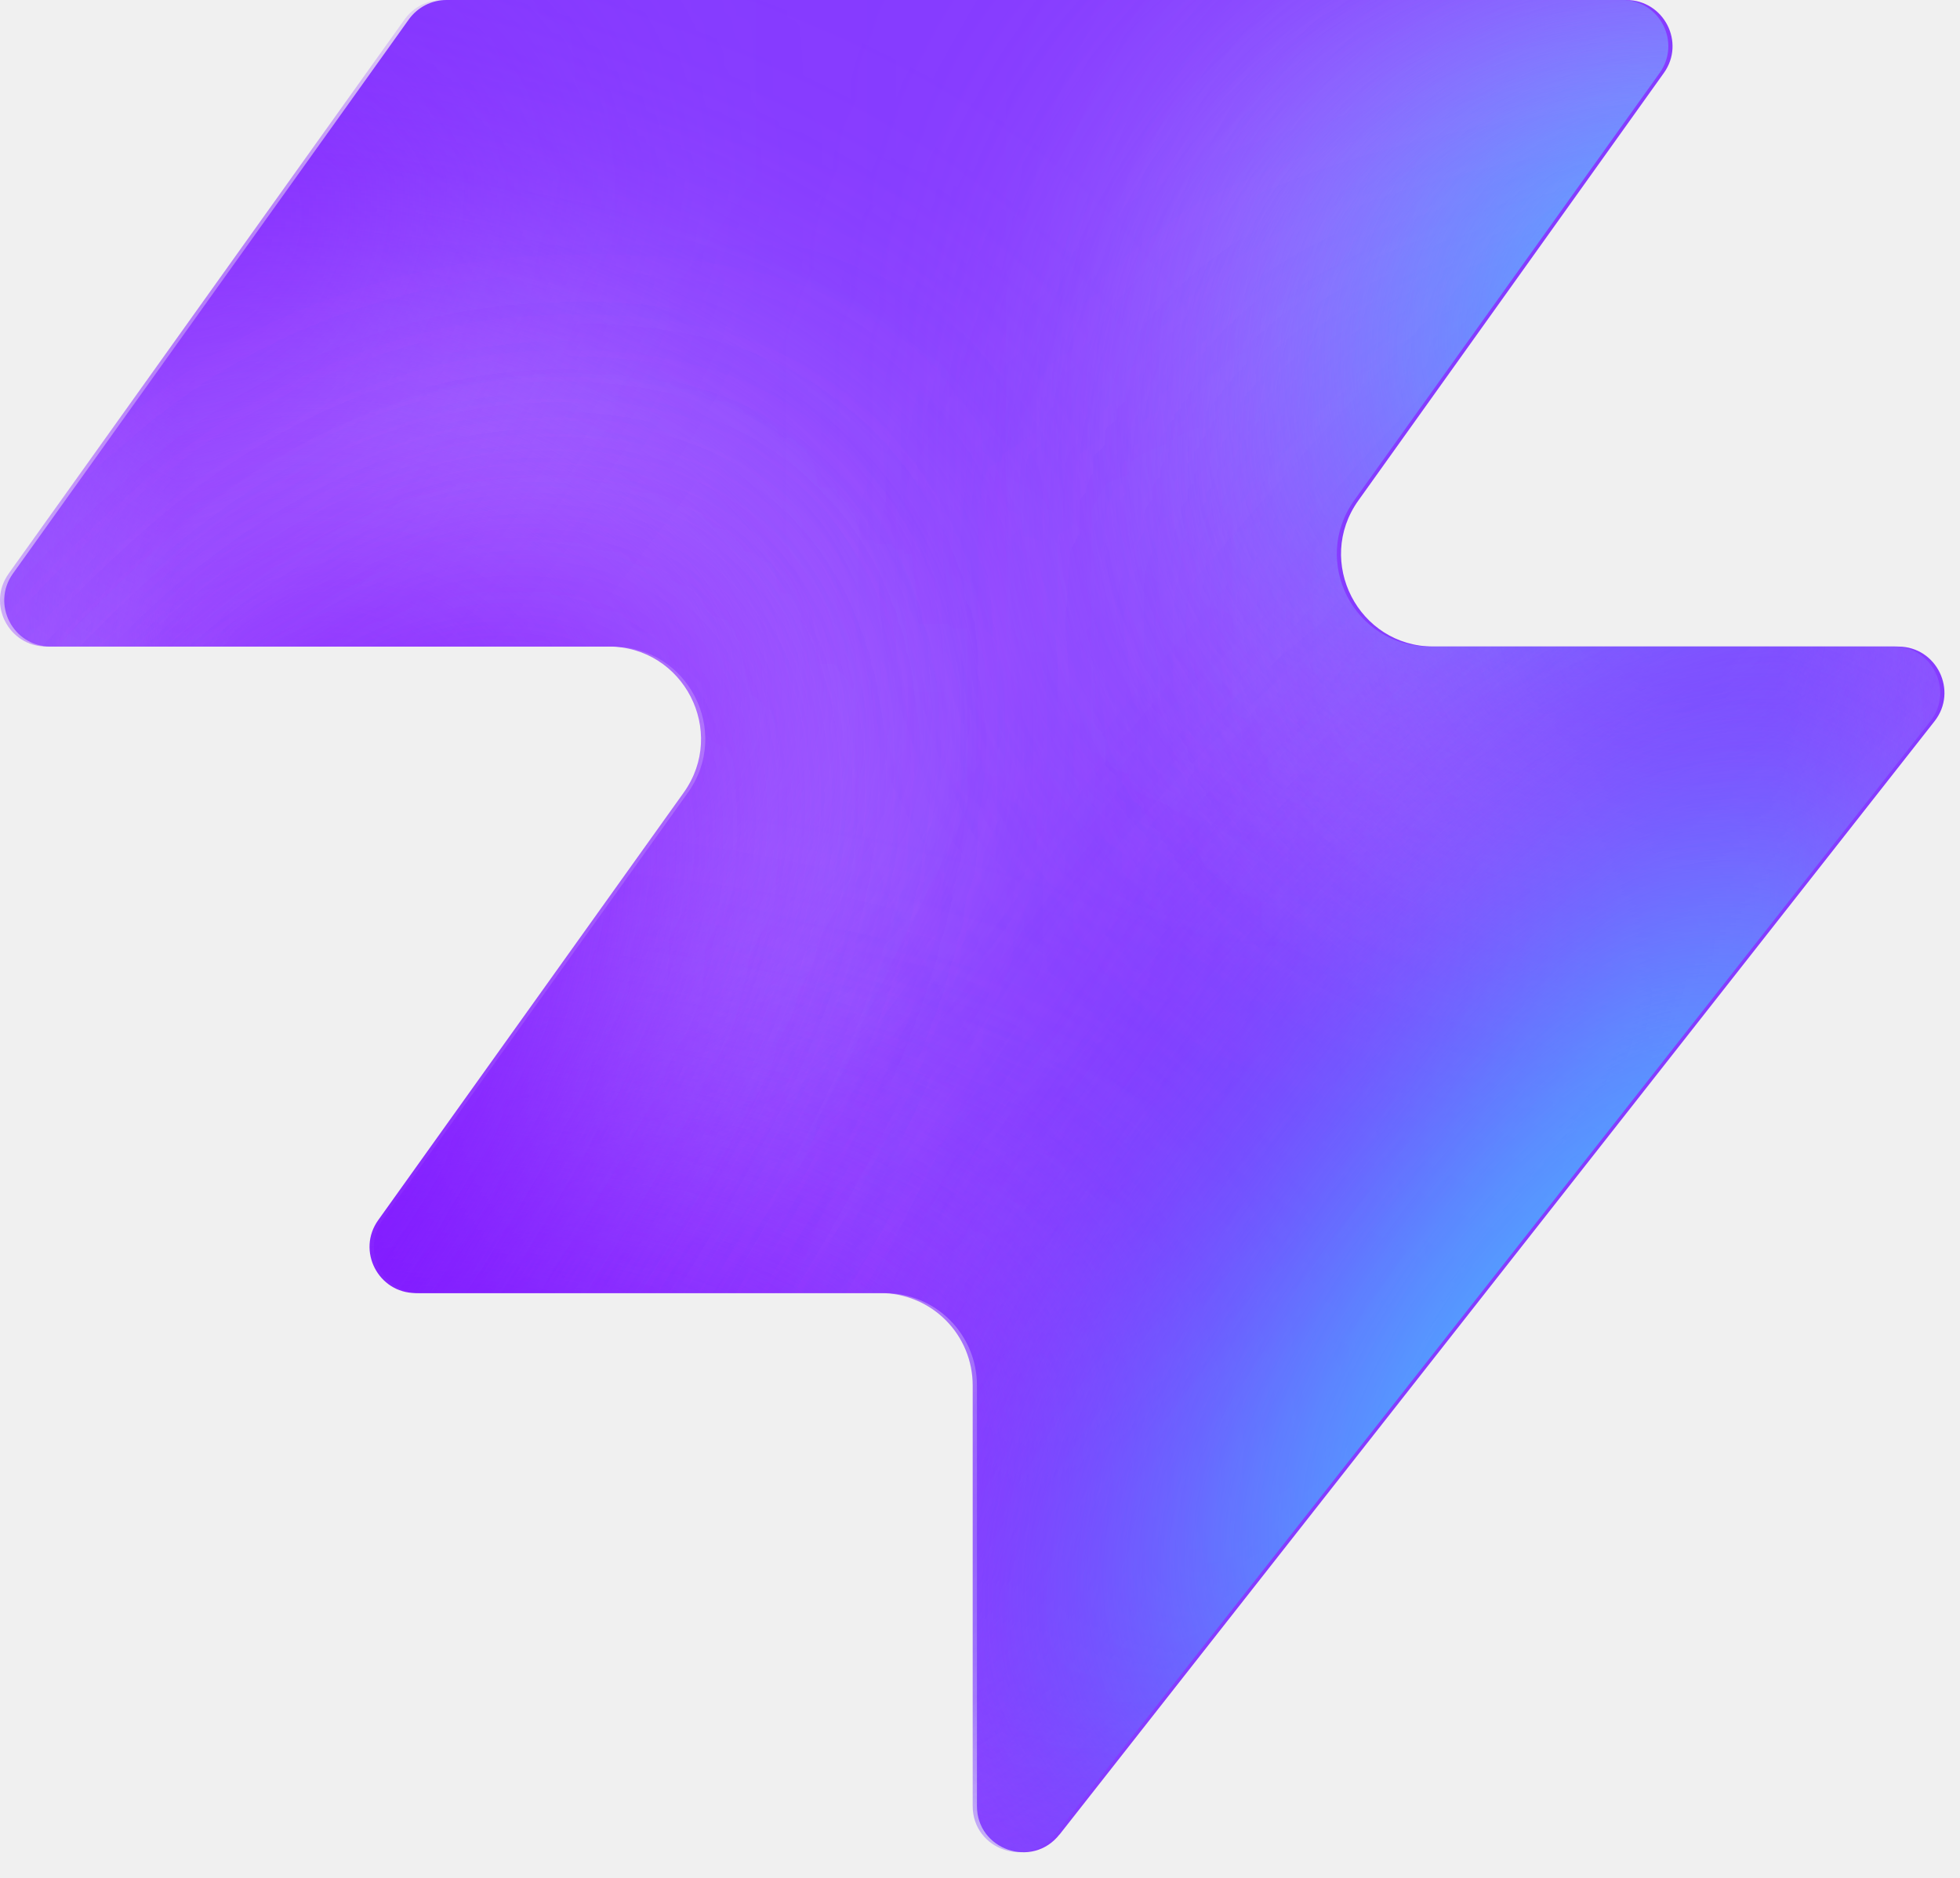
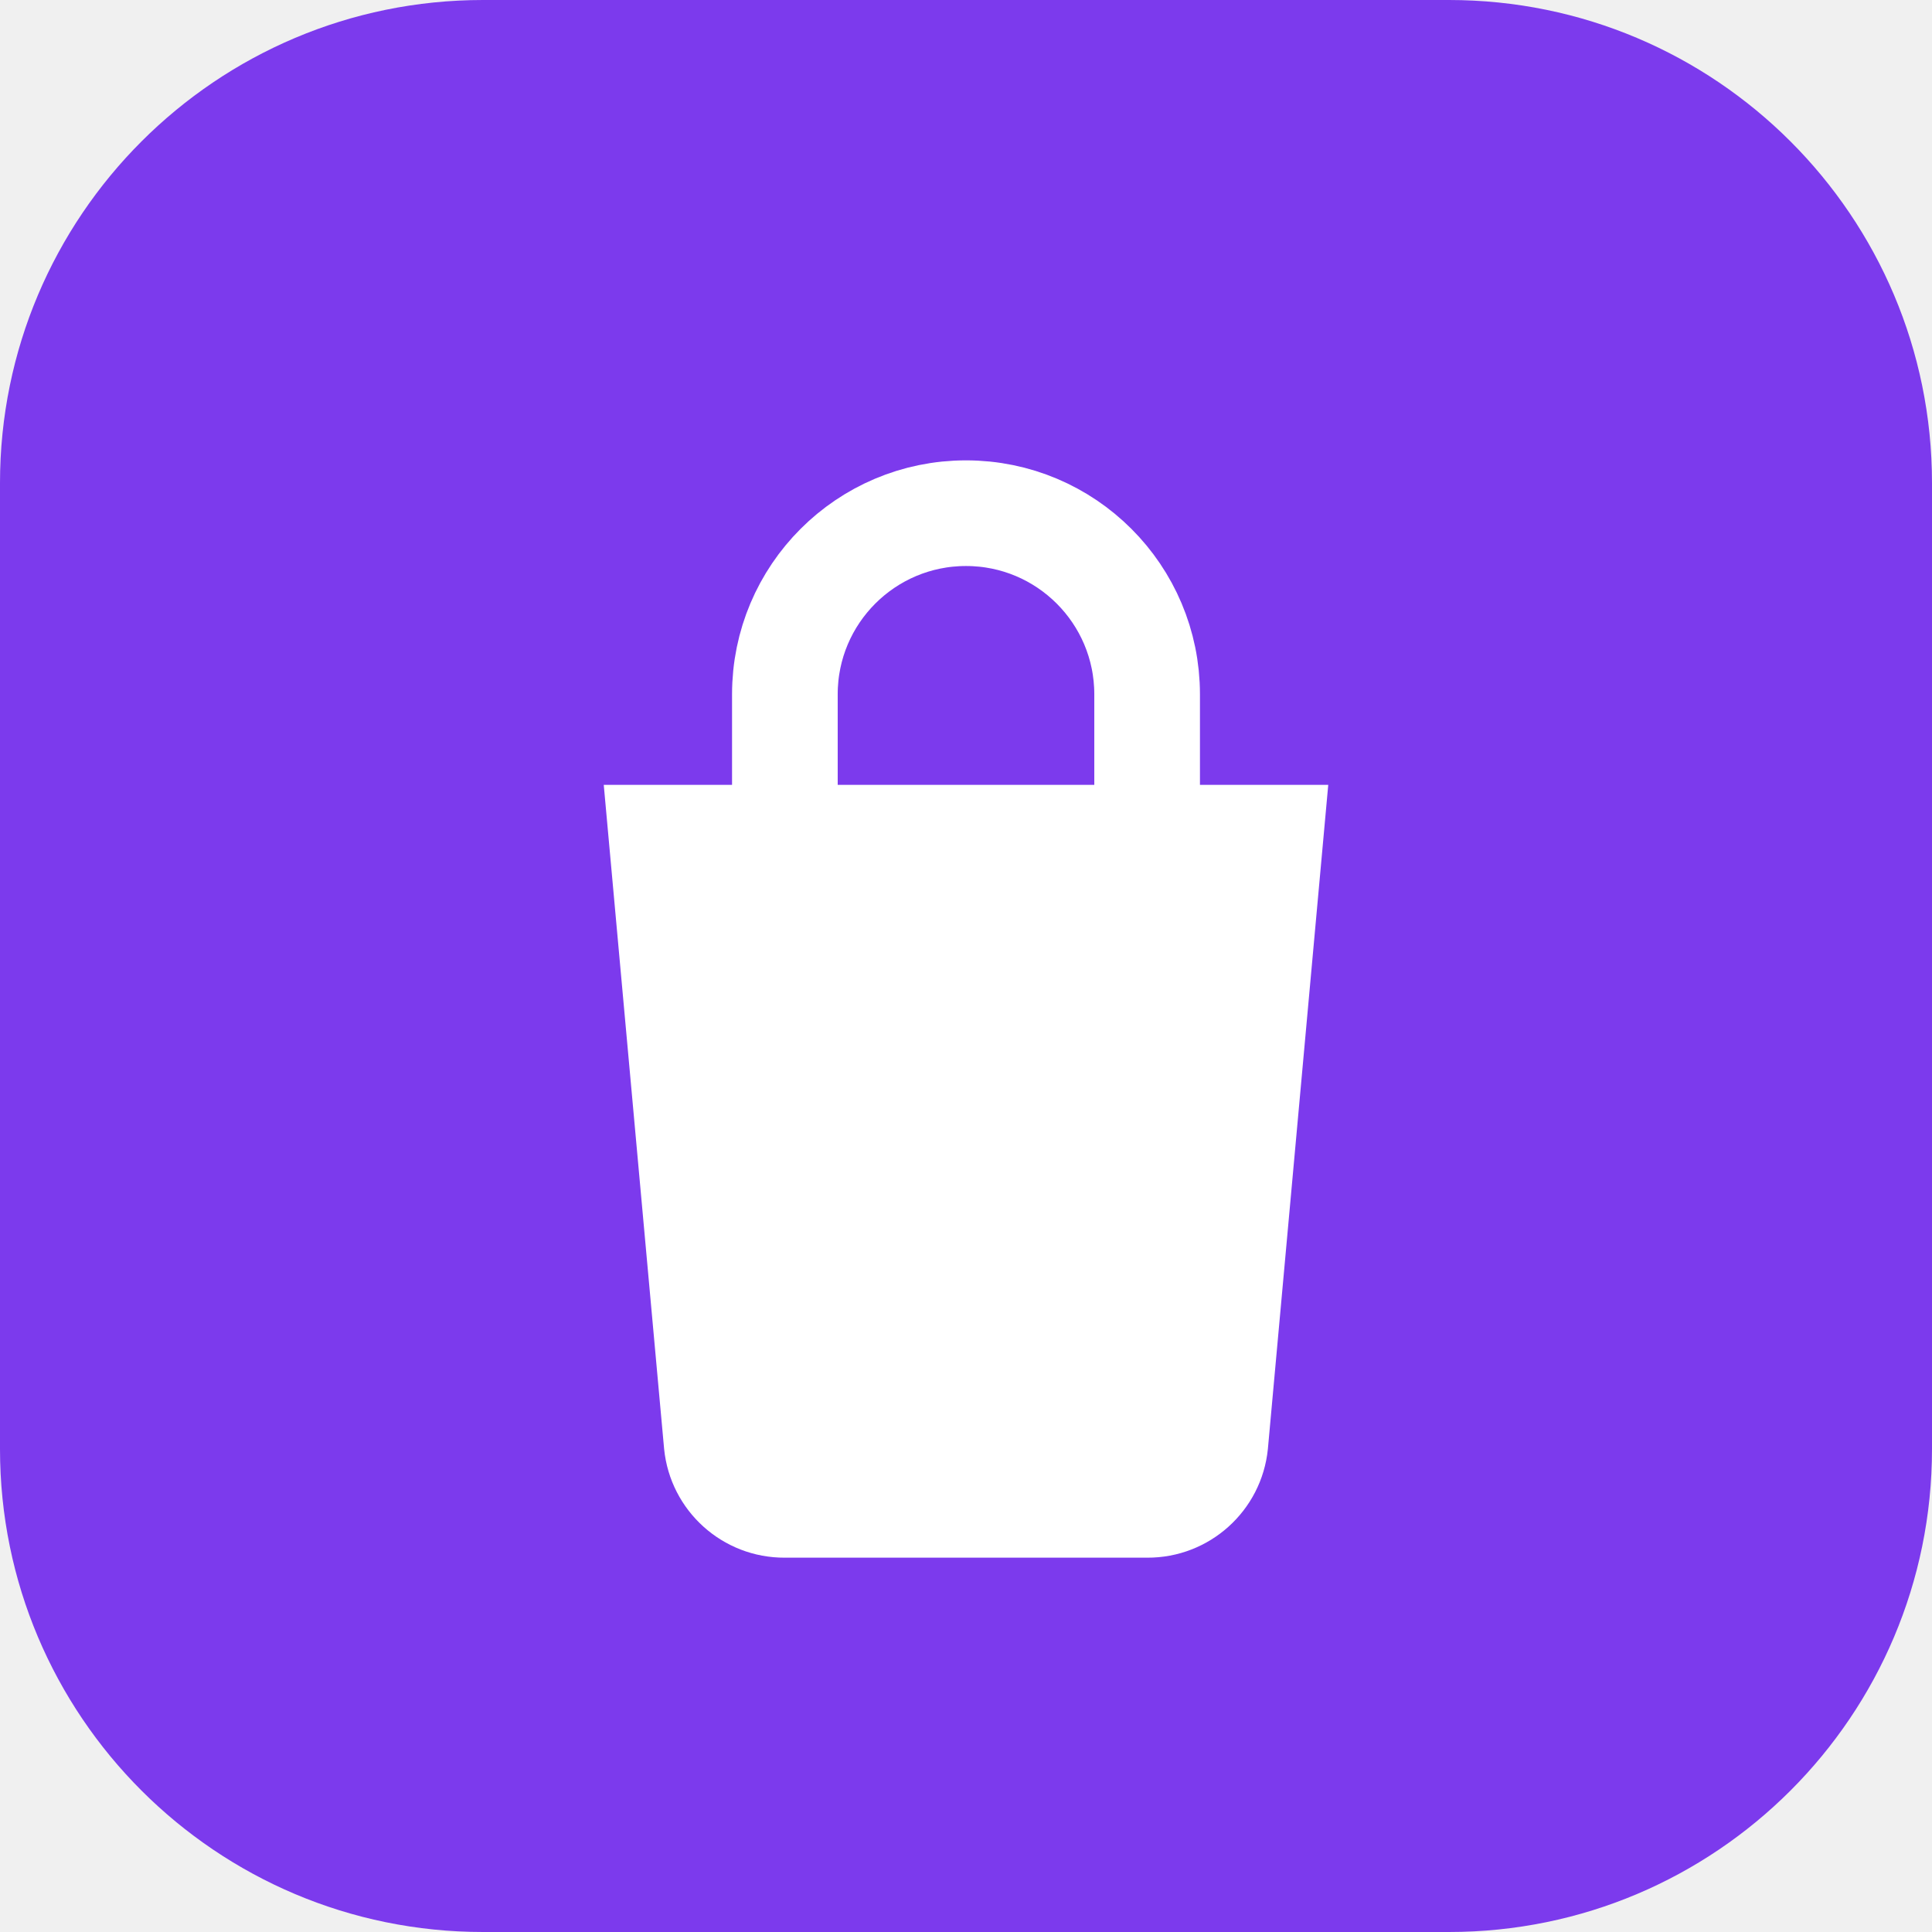
- <svg xmlns="http://www.w3.org/2000/svg" width="48" height="46" fill="none" viewBox="0 0 48 46">
-   <path fill="#863bff" d="M25.946 44.938c-.664.845-2.021.375-2.021-.698V33.937a2.26 2.26 0 0 0-2.262-2.262H10.287c-.92 0-1.456-1.04-.92-1.788l7.48-10.471c1.07-1.497 0-3.578-1.842-3.578H1.237c-.92 0-1.456-1.04-.92-1.788L10.013.474c.214-.297.556-.474.92-.474h28.894c.92 0 1.456 1.04.92 1.788l-7.48 10.471c-1.07 1.498 0 3.579 1.842 3.579h11.377c.943 0 1.473 1.088.89 1.83L25.947 44.94z" style="fill:#863bff;fill:color(display-p3 .525 .23 1);fill-opacity:1" />
-   <mask id="a" width="48" height="46" x="0" y="0" maskUnits="userSpaceOnUse" style="mask-type:alpha">
-     <path fill="#000" d="M25.842 44.938c-.664.844-2.021.375-2.021-.698V33.937a2.26 2.26 0 0 0-2.262-2.262H10.183c-.92 0-1.456-1.04-.92-1.788l7.48-10.471c1.07-1.498 0-3.579-1.842-3.579H1.133c-.92 0-1.456-1.04-.92-1.787L9.91.473c.214-.297.556-.474.92-.474h28.894c.92 0 1.456 1.04.92 1.788l-7.48 10.471c-1.07 1.498 0 3.578 1.842 3.578h11.377c.943 0 1.473 1.088.89 1.832L25.843 44.94z" style="fill:#000;fill-opacity:1" />
-   </mask>
-   <g mask="url(#a)">
-     <g filter="url(#b)">
-       <ellipse cx="5.508" cy="14.704" fill="#ede6ff" rx="5.508" ry="14.704" style="fill:#ede6ff;fill:color(display-p3 .927 .903 1);fill-opacity:1" transform="matrix(.00324 1 1 -.00324 -4.47 31.516)" />
-     </g>
-     <g filter="url(#c)">
-       <ellipse cx="10.399" cy="29.851" fill="#ede6ff" rx="10.399" ry="29.851" style="fill:#ede6ff;fill:color(display-p3 .927 .903 1);fill-opacity:1" transform="matrix(.00324 1 1 -.00324 -39.328 7.883)" />
-     </g>
-     <g filter="url(#d)">
-       <ellipse cx="5.508" cy="30.487" fill="#7e14ff" rx="5.508" ry="30.487" style="fill:#7e14ff;fill:color(display-p3 .492 .077 1);fill-opacity:1" transform="rotate(89.814 -25.913 -14.639)scale(1 -1)" />
-     </g>
-     <g filter="url(#e)">
-       <ellipse cx="5.508" cy="30.599" fill="#7e14ff" rx="5.508" ry="30.599" style="fill:#7e14ff;fill:color(display-p3 .492 .077 1);fill-opacity:1" transform="rotate(89.814 -32.644 -3.334)scale(1 -1)" />
-     </g>
-     <g filter="url(#f)">
-       <ellipse cx="5.508" cy="30.599" fill="#7e14ff" rx="5.508" ry="30.599" style="fill:#7e14ff;fill:color(display-p3 .492 .077 1);fill-opacity:1" transform="matrix(.00324 1 1 -.00324 -34.34 30.47)" />
-     </g>
-     <g filter="url(#g)">
-       <ellipse cx="14.072" cy="22.078" fill="#ede6ff" rx="14.072" ry="22.078" style="fill:#ede6ff;fill:color(display-p3 .927 .903 1);fill-opacity:1" transform="rotate(93.35 24.506 48.493)scale(-1 1)" />
-     </g>
-     <g filter="url(#h)">
-       <ellipse cx="3.47" cy="21.501" fill="#7e14ff" rx="3.47" ry="21.501" style="fill:#7e14ff;fill:color(display-p3 .492 .077 1);fill-opacity:1" transform="rotate(89.009 28.708 47.59)scale(-1 1)" />
-     </g>
-     <g filter="url(#i)">
-       <ellipse cx="3.47" cy="21.501" fill="#7e14ff" rx="3.47" ry="21.501" style="fill:#7e14ff;fill:color(display-p3 .492 .077 1);fill-opacity:1" transform="rotate(89.009 28.708 47.59)scale(-1 1)" />
-     </g>
-     <g filter="url(#j)">
-       <ellipse cx=".387" cy="8.972" fill="#7e14ff" rx="4.407" ry="29.108" style="fill:#7e14ff;fill:color(display-p3 .492 .077 1);fill-opacity:1" transform="rotate(39.51 .387 8.972)" />
-     </g>
-     <g filter="url(#k)">
-       <ellipse cx="47.523" cy="-6.092" fill="#7e14ff" rx="4.407" ry="29.108" style="fill:#7e14ff;fill:color(display-p3 .492 .077 1);fill-opacity:1" transform="rotate(37.892 47.523 -6.092)" />
-     </g>
-     <g filter="url(#l)">
-       <ellipse cx="41.412" cy="6.333" fill="#47bfff" rx="5.971" ry="9.665" style="fill:#47bfff;fill:color(display-p3 .28 .748 1);fill-opacity:1" transform="rotate(37.892 41.412 6.333)" />
-     </g>
-     <g filter="url(#m)">
-       <ellipse cx="-1.879" cy="38.332" fill="#7e14ff" rx="4.407" ry="29.108" style="fill:#7e14ff;fill:color(display-p3 .492 .077 1);fill-opacity:1" transform="rotate(37.892 -1.88 38.332)" />
-     </g>
-     <g filter="url(#n)">
-       <ellipse cx="-1.879" cy="38.332" fill="#7e14ff" rx="4.407" ry="29.108" style="fill:#7e14ff;fill:color(display-p3 .492 .077 1);fill-opacity:1" transform="rotate(37.892 -1.88 38.332)" />
-     </g>
-     <g filter="url(#o)">
-       <ellipse cx="35.651" cy="29.907" fill="#7e14ff" rx="4.407" ry="29.108" style="fill:#7e14ff;fill:color(display-p3 .492 .077 1);fill-opacity:1" transform="rotate(37.892 35.651 29.907)" />
-     </g>
-     <g filter="url(#p)">
-       <ellipse cx="38.418" cy="32.4" fill="#47bfff" rx="5.971" ry="15.297" style="fill:#47bfff;fill:color(display-p3 .28 .748 1);fill-opacity:1" transform="rotate(37.892 38.418 32.4)" />
-     </g>
-   </g>
-   <defs>
-     <filter id="b" width="60.045" height="41.654" x="-19.77" y="16.149" color-interpolation-filters="sRGB" filterUnits="userSpaceOnUse">
-       <feFlood flood-opacity="0" result="BackgroundImageFix" />
-       <feBlend in="SourceGraphic" in2="BackgroundImageFix" result="shape" />
-       <feGaussianBlur result="effect1_foregroundBlur_2002_17158" stdDeviation="7.659" />
-     </filter>
-     <filter id="c" width="90.34" height="51.437" x="-54.613" y="-7.533" color-interpolation-filters="sRGB" filterUnits="userSpaceOnUse">
-       <feFlood flood-opacity="0" result="BackgroundImageFix" />
-       <feBlend in="SourceGraphic" in2="BackgroundImageFix" result="shape" />
-       <feGaussianBlur result="effect1_foregroundBlur_2002_17158" stdDeviation="7.659" />
-     </filter>
-     <filter id="d" width="79.355" height="29.4" x="-49.64" y="2.03" color-interpolation-filters="sRGB" filterUnits="userSpaceOnUse">
-       <feFlood flood-opacity="0" result="BackgroundImageFix" />
-       <feBlend in="SourceGraphic" in2="BackgroundImageFix" result="shape" />
-       <feGaussianBlur result="effect1_foregroundBlur_2002_17158" stdDeviation="4.596" />
-     </filter>
-     <filter id="e" width="79.579" height="29.4" x="-45.045" y="20.029" color-interpolation-filters="sRGB" filterUnits="userSpaceOnUse">
-       <feFlood flood-opacity="0" result="BackgroundImageFix" />
-       <feBlend in="SourceGraphic" in2="BackgroundImageFix" result="shape" />
-       <feGaussianBlur result="effect1_foregroundBlur_2002_17158" stdDeviation="4.596" />
-     </filter>
-     <filter id="f" width="79.579" height="29.4" x="-43.513" y="21.178" color-interpolation-filters="sRGB" filterUnits="userSpaceOnUse">
-       <feFlood flood-opacity="0" result="BackgroundImageFix" />
-       <feBlend in="SourceGraphic" in2="BackgroundImageFix" result="shape" />
-       <feGaussianBlur result="effect1_foregroundBlur_2002_17158" stdDeviation="4.596" />
-     </filter>
-     <filter id="g" width="74.749" height="58.852" x="15.756" y="-17.901" color-interpolation-filters="sRGB" filterUnits="userSpaceOnUse">
-       <feFlood flood-opacity="0" result="BackgroundImageFix" />
-       <feBlend in="SourceGraphic" in2="BackgroundImageFix" result="shape" />
-       <feGaussianBlur result="effect1_foregroundBlur_2002_17158" stdDeviation="7.659" />
-     </filter>
-     <filter id="h" width="61.377" height="25.362" x="23.548" y="2.284" color-interpolation-filters="sRGB" filterUnits="userSpaceOnUse">
-       <feFlood flood-opacity="0" result="BackgroundImageFix" />
-       <feBlend in="SourceGraphic" in2="BackgroundImageFix" result="shape" />
-       <feGaussianBlur result="effect1_foregroundBlur_2002_17158" stdDeviation="4.596" />
-     </filter>
-     <filter id="i" width="61.377" height="25.362" x="23.548" y="2.284" color-interpolation-filters="sRGB" filterUnits="userSpaceOnUse">
-       <feFlood flood-opacity="0" result="BackgroundImageFix" />
-       <feBlend in="SourceGraphic" in2="BackgroundImageFix" result="shape" />
-       <feGaussianBlur result="effect1_foregroundBlur_2002_17158" stdDeviation="4.596" />
-     </filter>
-     <filter id="j" width="56.045" height="63.649" x="-27.636" y="-22.853" color-interpolation-filters="sRGB" filterUnits="userSpaceOnUse">
-       <feFlood flood-opacity="0" result="BackgroundImageFix" />
-       <feBlend in="SourceGraphic" in2="BackgroundImageFix" result="shape" />
-       <feGaussianBlur result="effect1_foregroundBlur_2002_17158" stdDeviation="4.596" />
-     </filter>
-     <filter id="k" width="54.814" height="64.646" x="20.116" y="-38.415" color-interpolation-filters="sRGB" filterUnits="userSpaceOnUse">
-       <feFlood flood-opacity="0" result="BackgroundImageFix" />
-       <feBlend in="SourceGraphic" in2="BackgroundImageFix" result="shape" />
-       <feGaussianBlur result="effect1_foregroundBlur_2002_17158" stdDeviation="4.596" />
-     </filter>
-     <filter id="l" width="33.541" height="35.313" x="24.641" y="-11.323" color-interpolation-filters="sRGB" filterUnits="userSpaceOnUse">
-       <feFlood flood-opacity="0" result="BackgroundImageFix" />
-       <feBlend in="SourceGraphic" in2="BackgroundImageFix" result="shape" />
-       <feGaussianBlur result="effect1_foregroundBlur_2002_17158" stdDeviation="4.596" />
-     </filter>
-     <filter id="m" width="54.814" height="64.646" x="-29.286" y="6.009" color-interpolation-filters="sRGB" filterUnits="userSpaceOnUse">
-       <feFlood flood-opacity="0" result="BackgroundImageFix" />
-       <feBlend in="SourceGraphic" in2="BackgroundImageFix" result="shape" />
-       <feGaussianBlur result="effect1_foregroundBlur_2002_17158" stdDeviation="4.596" />
-     </filter>
-     <filter id="n" width="54.814" height="64.646" x="-29.286" y="6.009" color-interpolation-filters="sRGB" filterUnits="userSpaceOnUse">
-       <feFlood flood-opacity="0" result="BackgroundImageFix" />
-       <feBlend in="SourceGraphic" in2="BackgroundImageFix" result="shape" />
-       <feGaussianBlur result="effect1_foregroundBlur_2002_17158" stdDeviation="4.596" />
-     </filter>
-     <filter id="o" width="54.814" height="64.646" x="8.244" y="-2.416" color-interpolation-filters="sRGB" filterUnits="userSpaceOnUse">
-       <feFlood flood-opacity="0" result="BackgroundImageFix" />
-       <feBlend in="SourceGraphic" in2="BackgroundImageFix" result="shape" />
-       <feGaussianBlur result="effect1_foregroundBlur_2002_17158" stdDeviation="4.596" />
-     </filter>
-     <filter id="p" width="39.409" height="43.623" x="18.713" y="10.588" color-interpolation-filters="sRGB" filterUnits="userSpaceOnUse">
-       <feFlood flood-opacity="0" result="BackgroundImageFix" />
-       <feBlend in="SourceGraphic" in2="BackgroundImageFix" result="shape" />
-       <feGaussianBlur result="effect1_foregroundBlur_2002_17158" stdDeviation="4.596" />
-     </filter>
-   </defs>
+ <svg xmlns="http://www.w3.org/2000/svg" viewBox="0 0 64 64">
+   <rect width="64" height="64" rx="16" fill="#7c3aed" />
+   <path d="M20 26h24l-2 22a4 4 0 0 1-4 3.6H26a4 4 0 0 1-4-3.6L20 26z" fill="#ffffff" />
+   <path d="M26 26v-3a6 6 0 0 1 12 0v3" fill="none" stroke="#ffffff" stroke-width="3.5" stroke-linecap="round" />
</svg>
